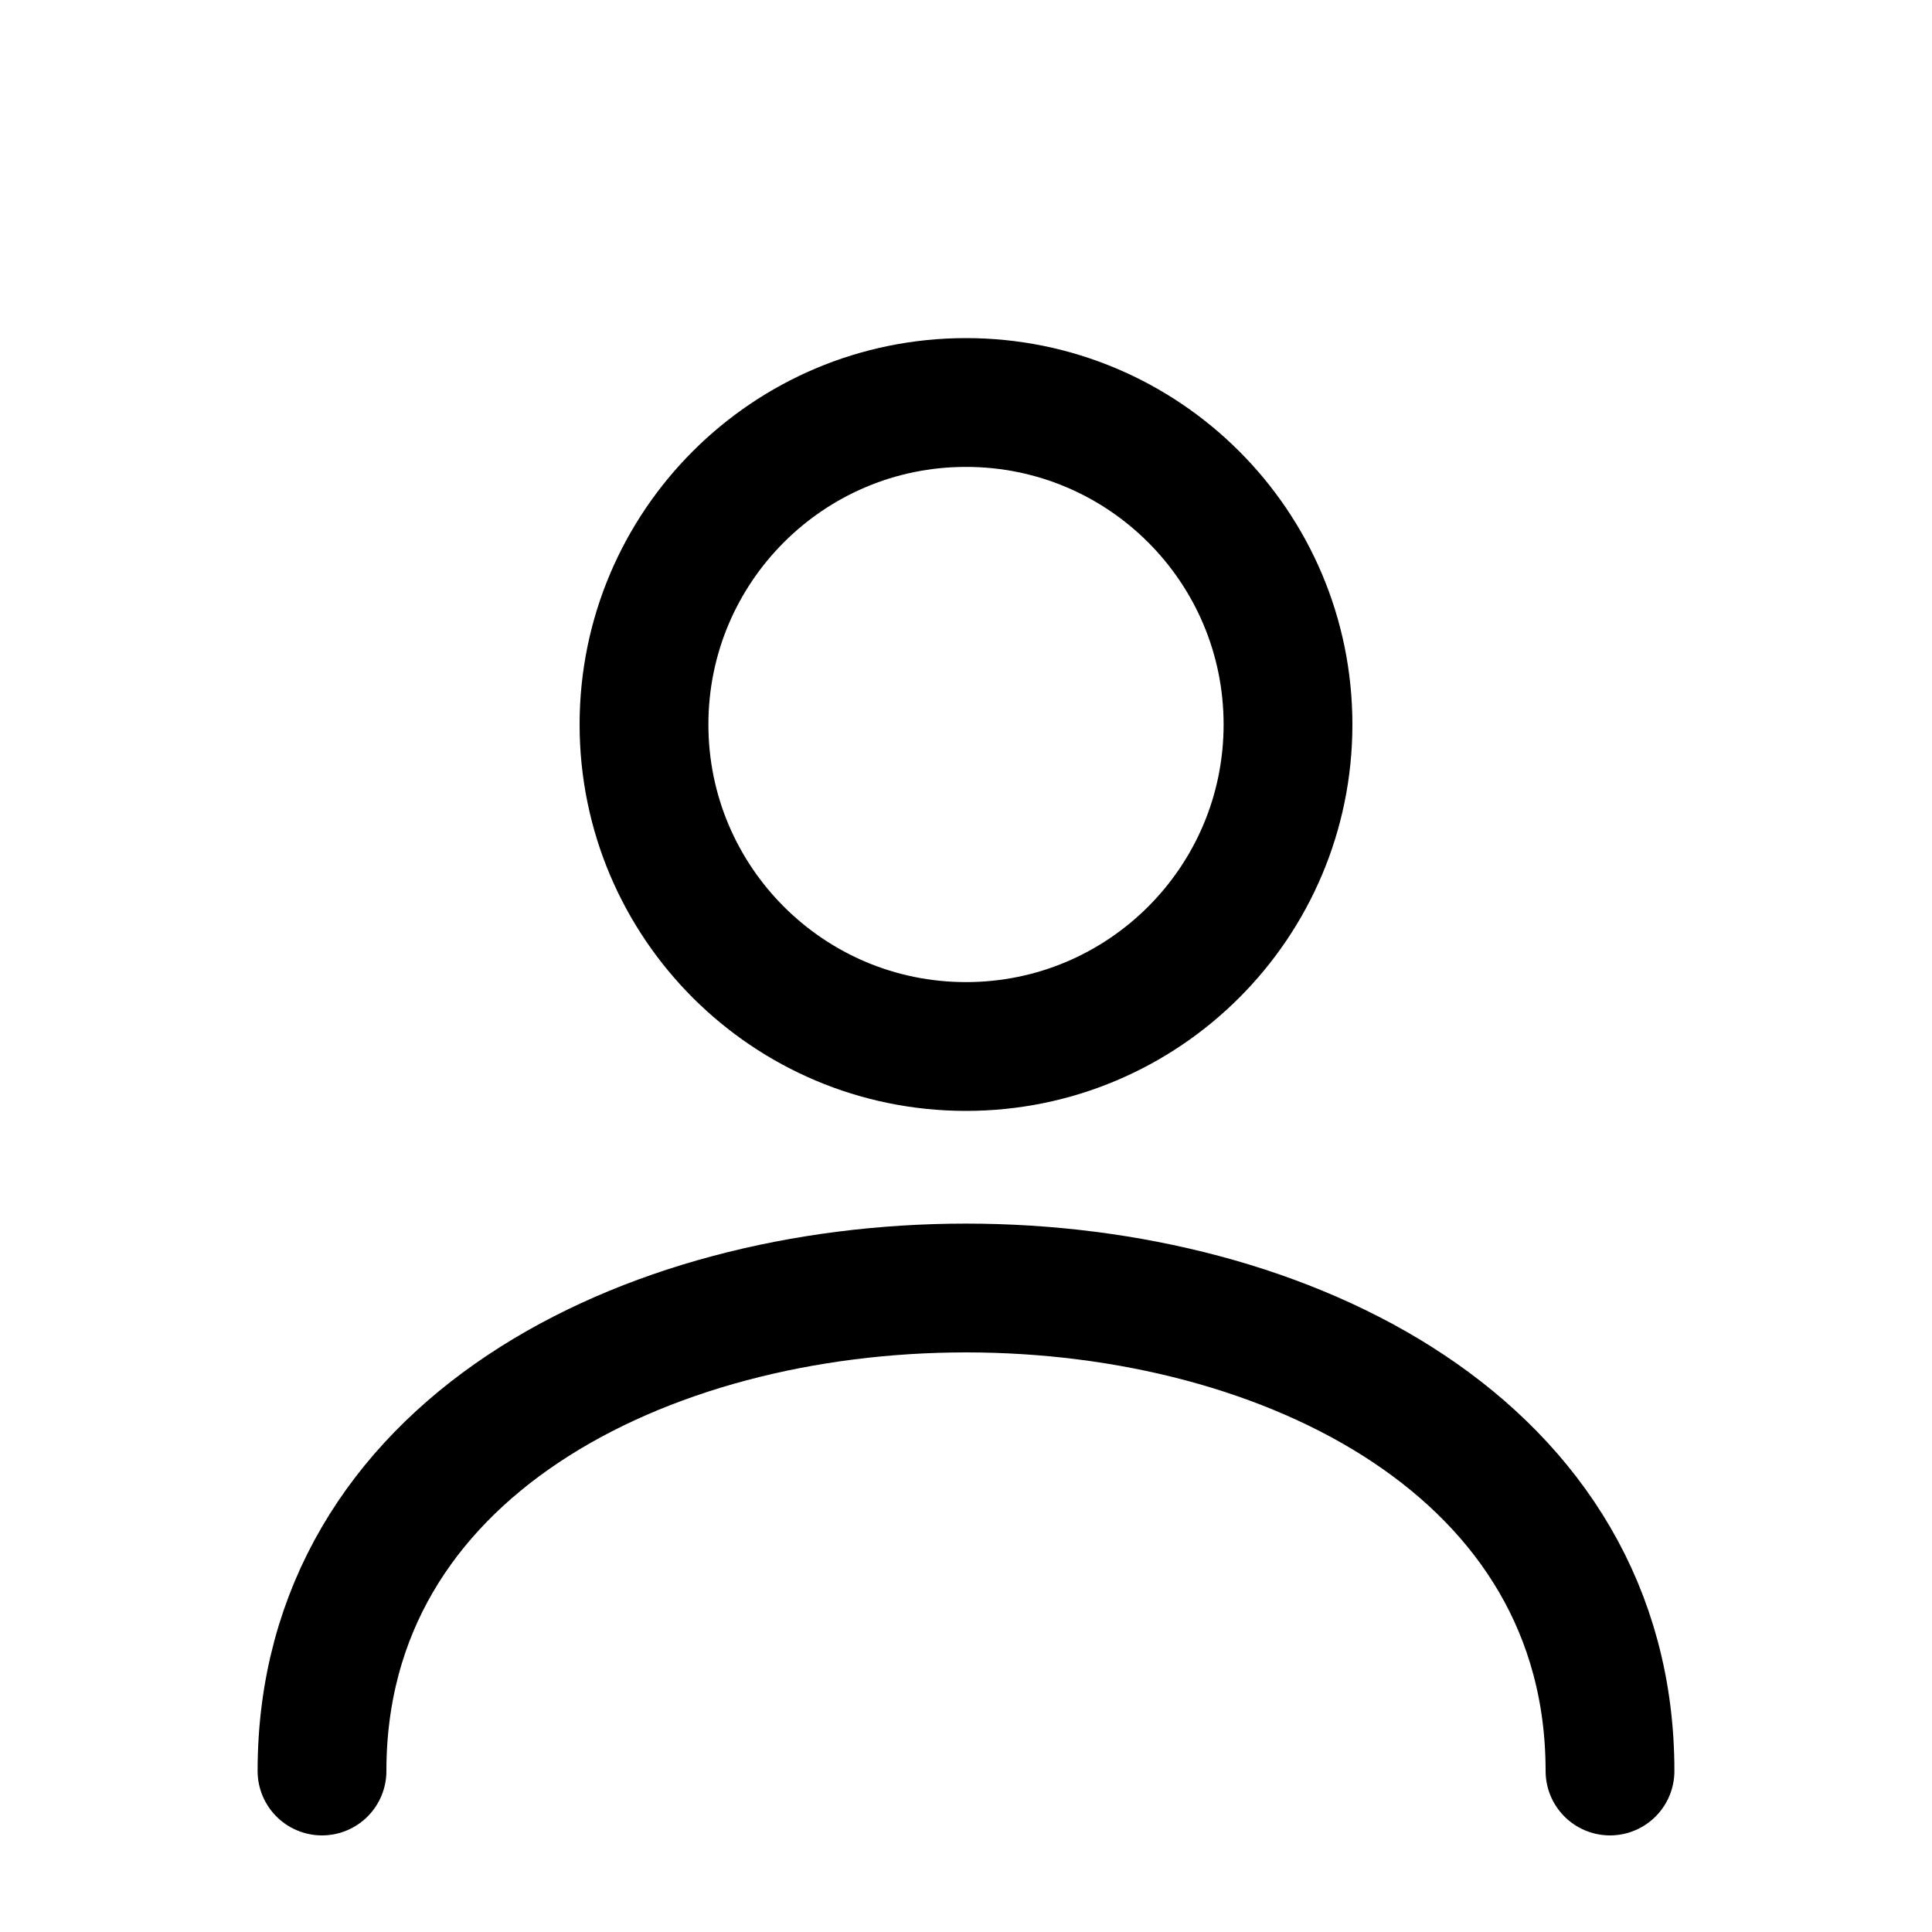
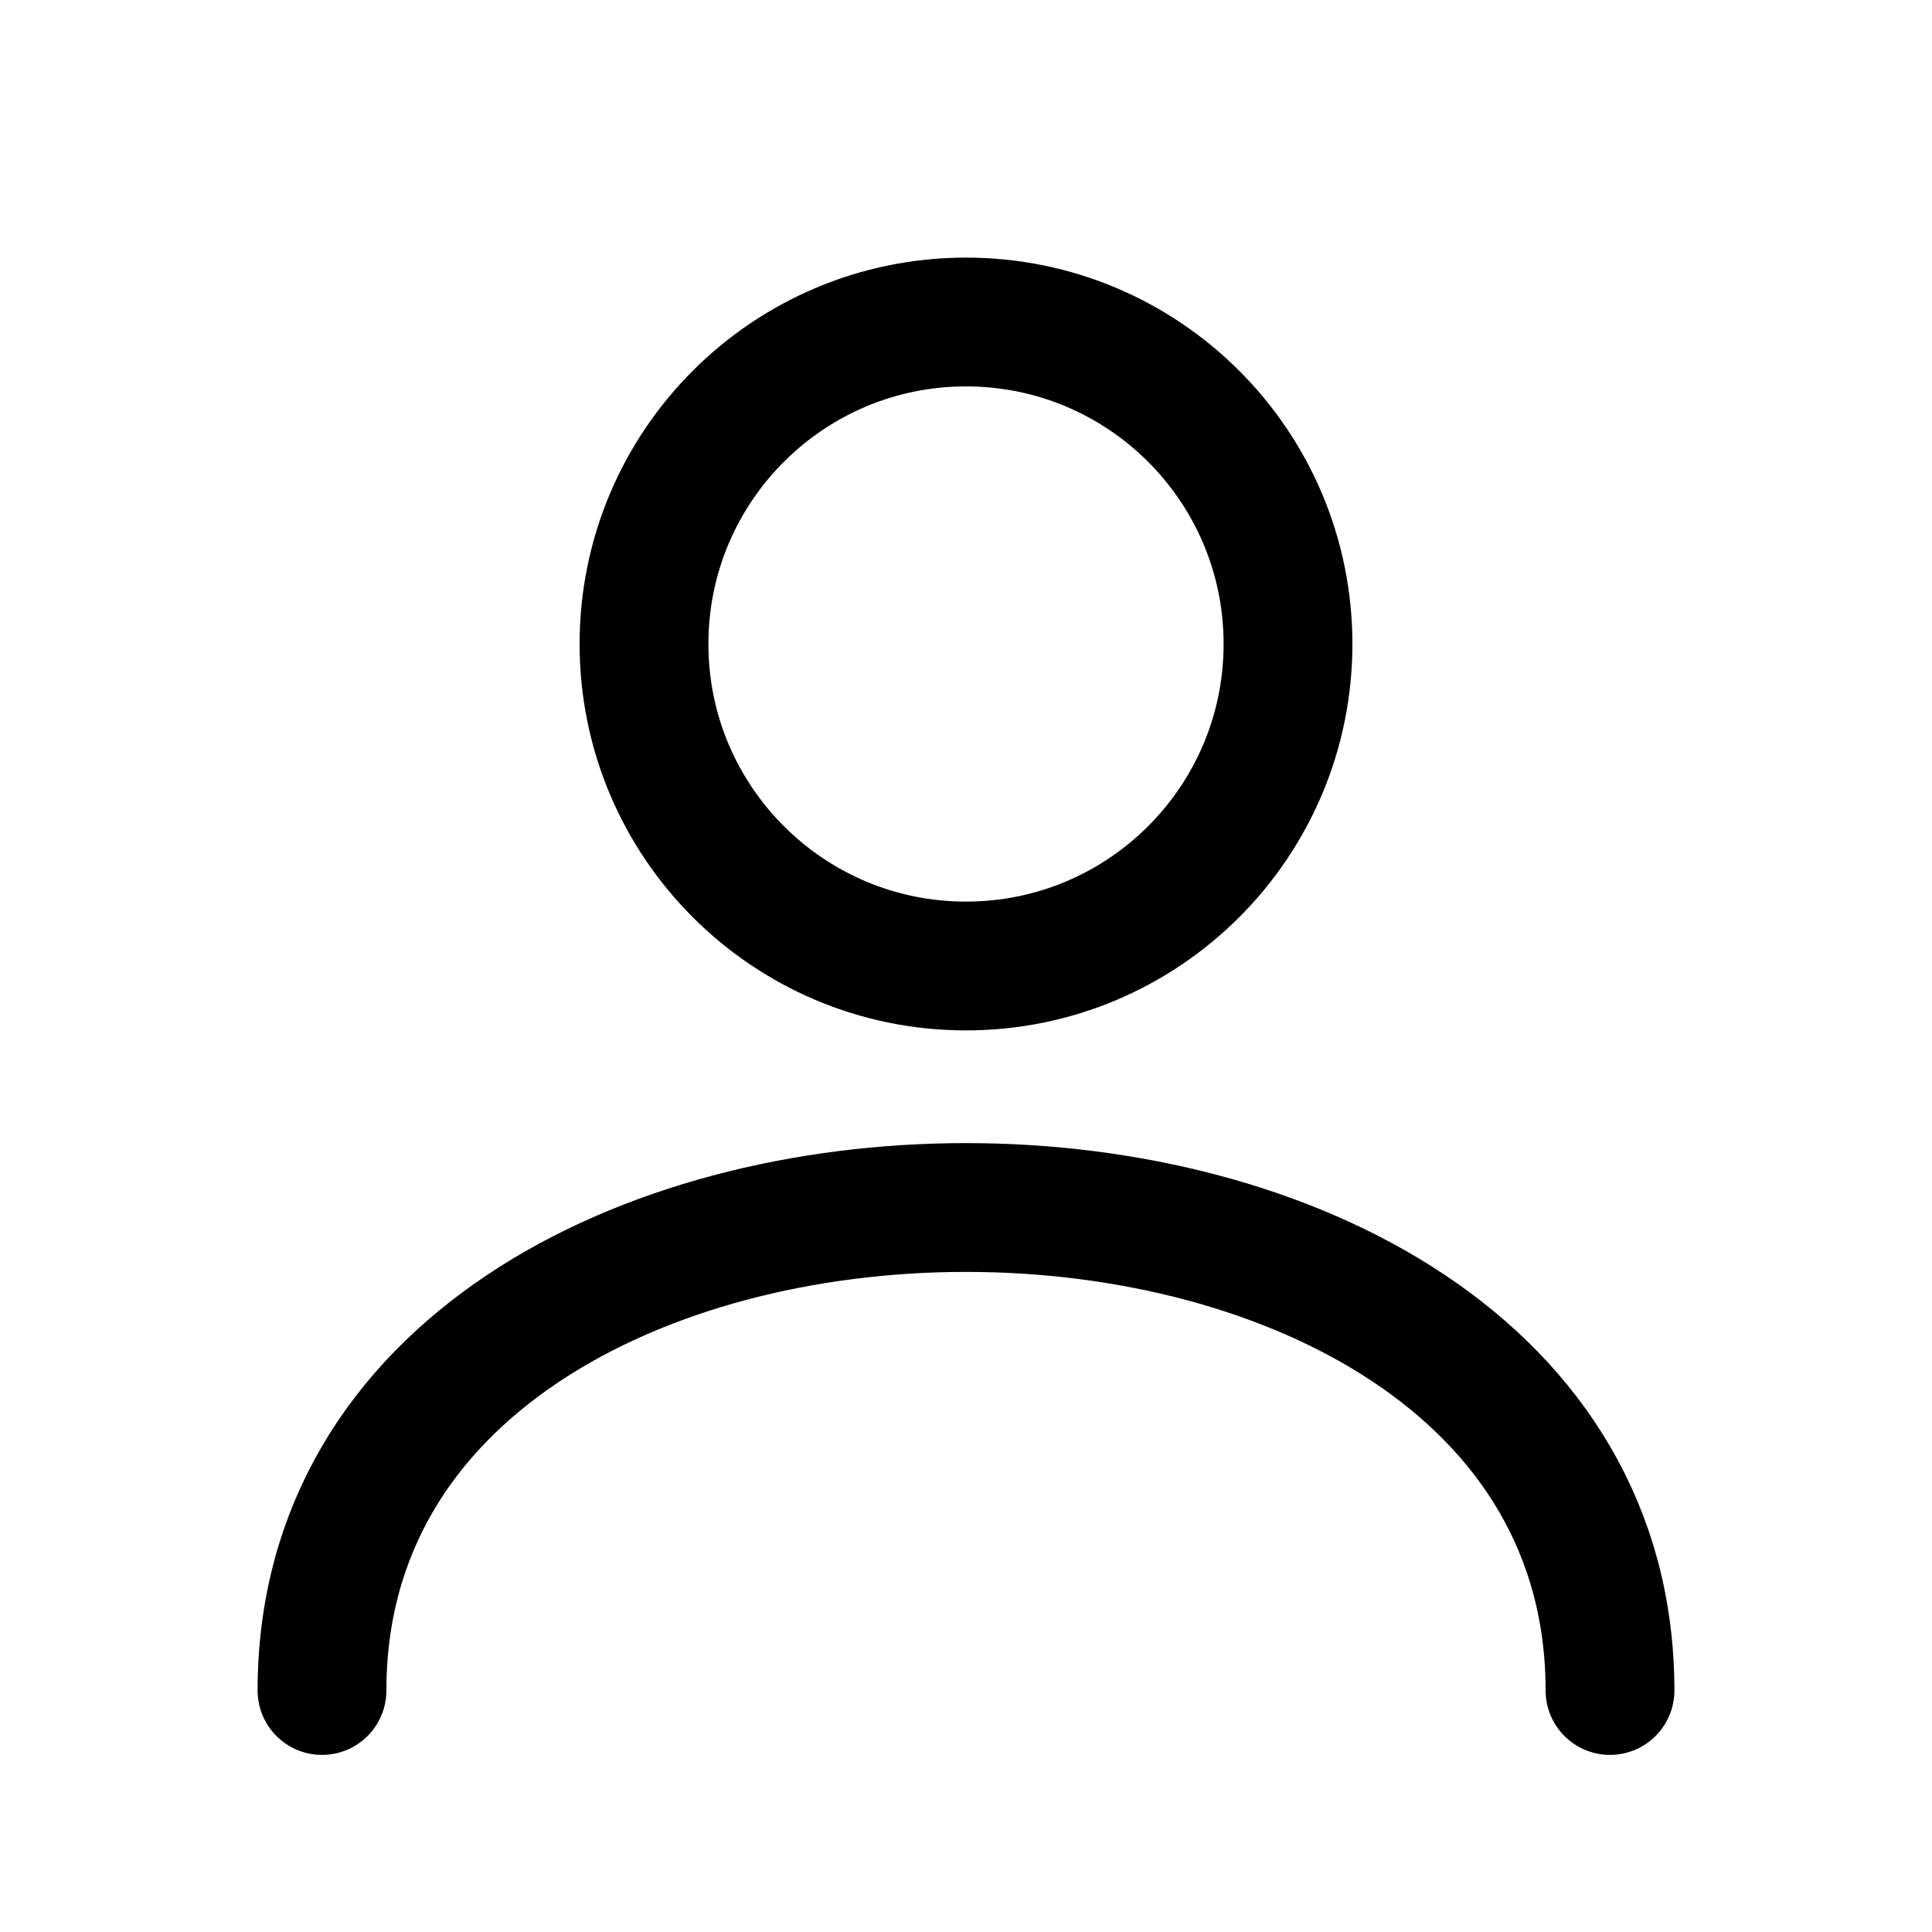
<svg xmlns="http://www.w3.org/2000/svg" viewBox="0 0 24 24" fill="none" stroke="currentColor" stroke-width="1.6" stroke-linecap="round" stroke-linejoin="round">
-   <path d="M12 13a4 4 0 100-8 4 4 0 000 8zM4 22c0-4 4-6 8-6s8 2 8 6" />
+   <path d="M12 12a4 4 0 100-8 4 4 0 000 8zM4 21c0-4 4-6 8-6s8 2 8 6" />
</svg>
